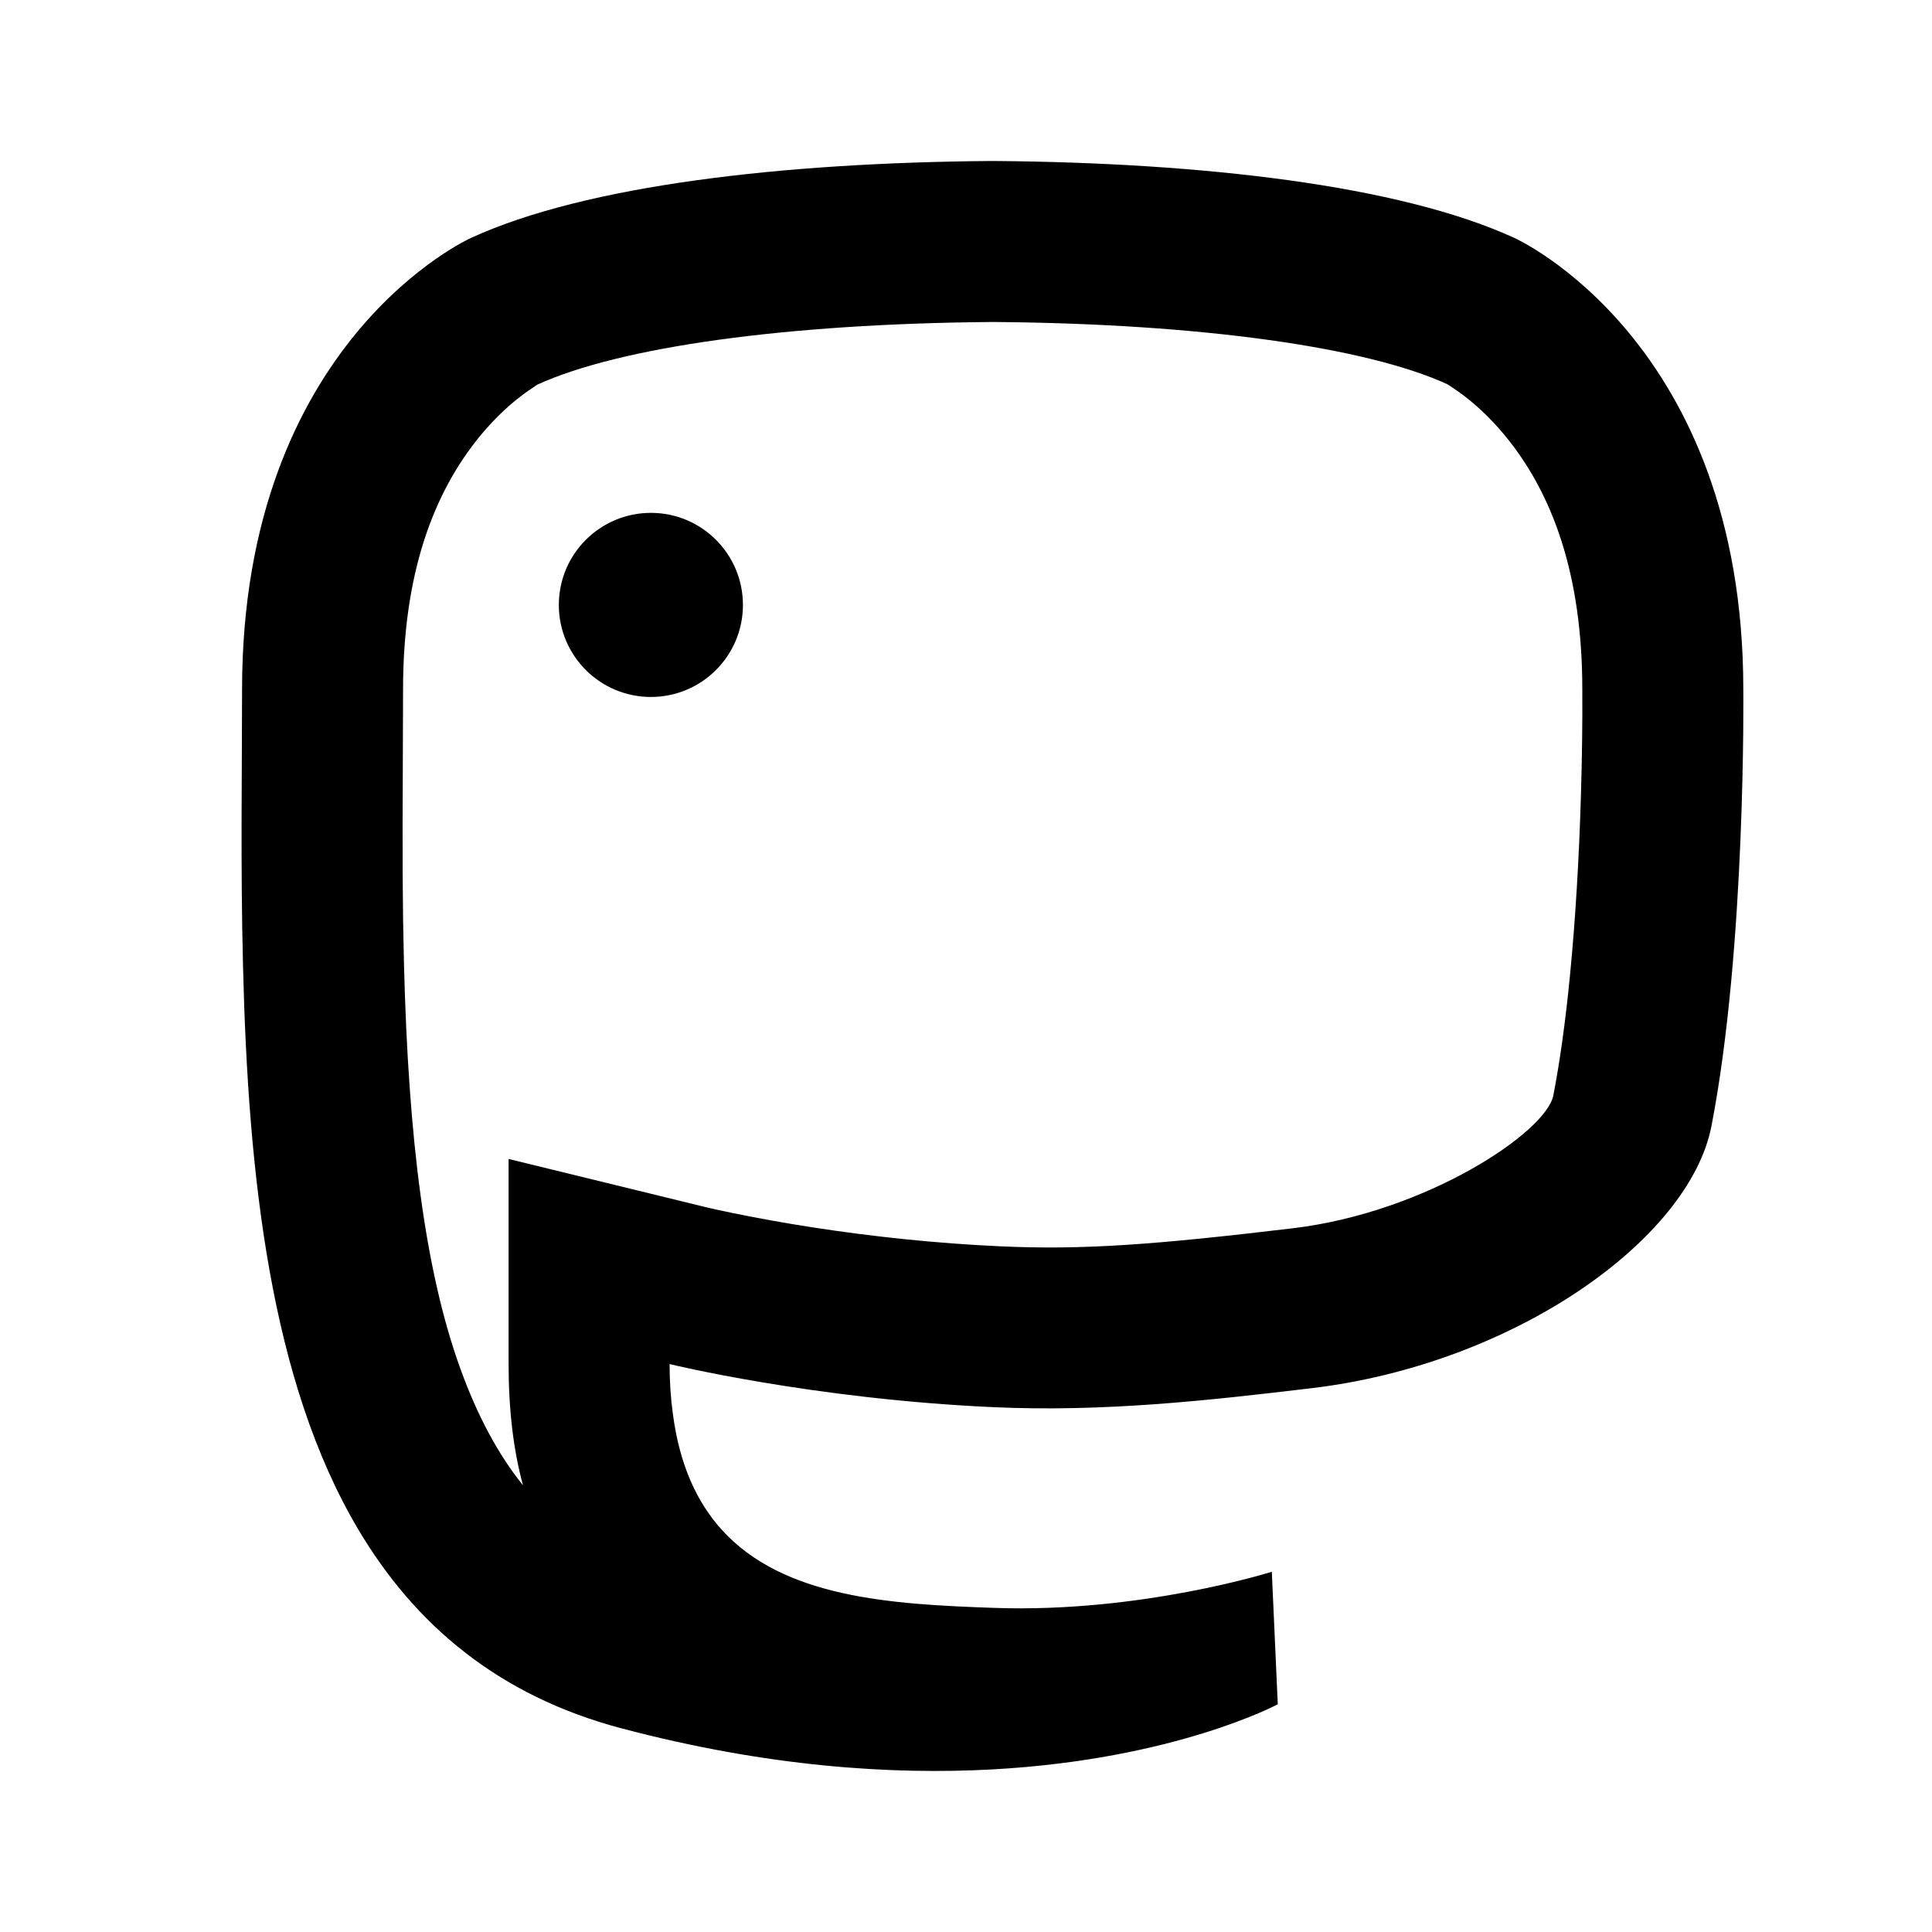
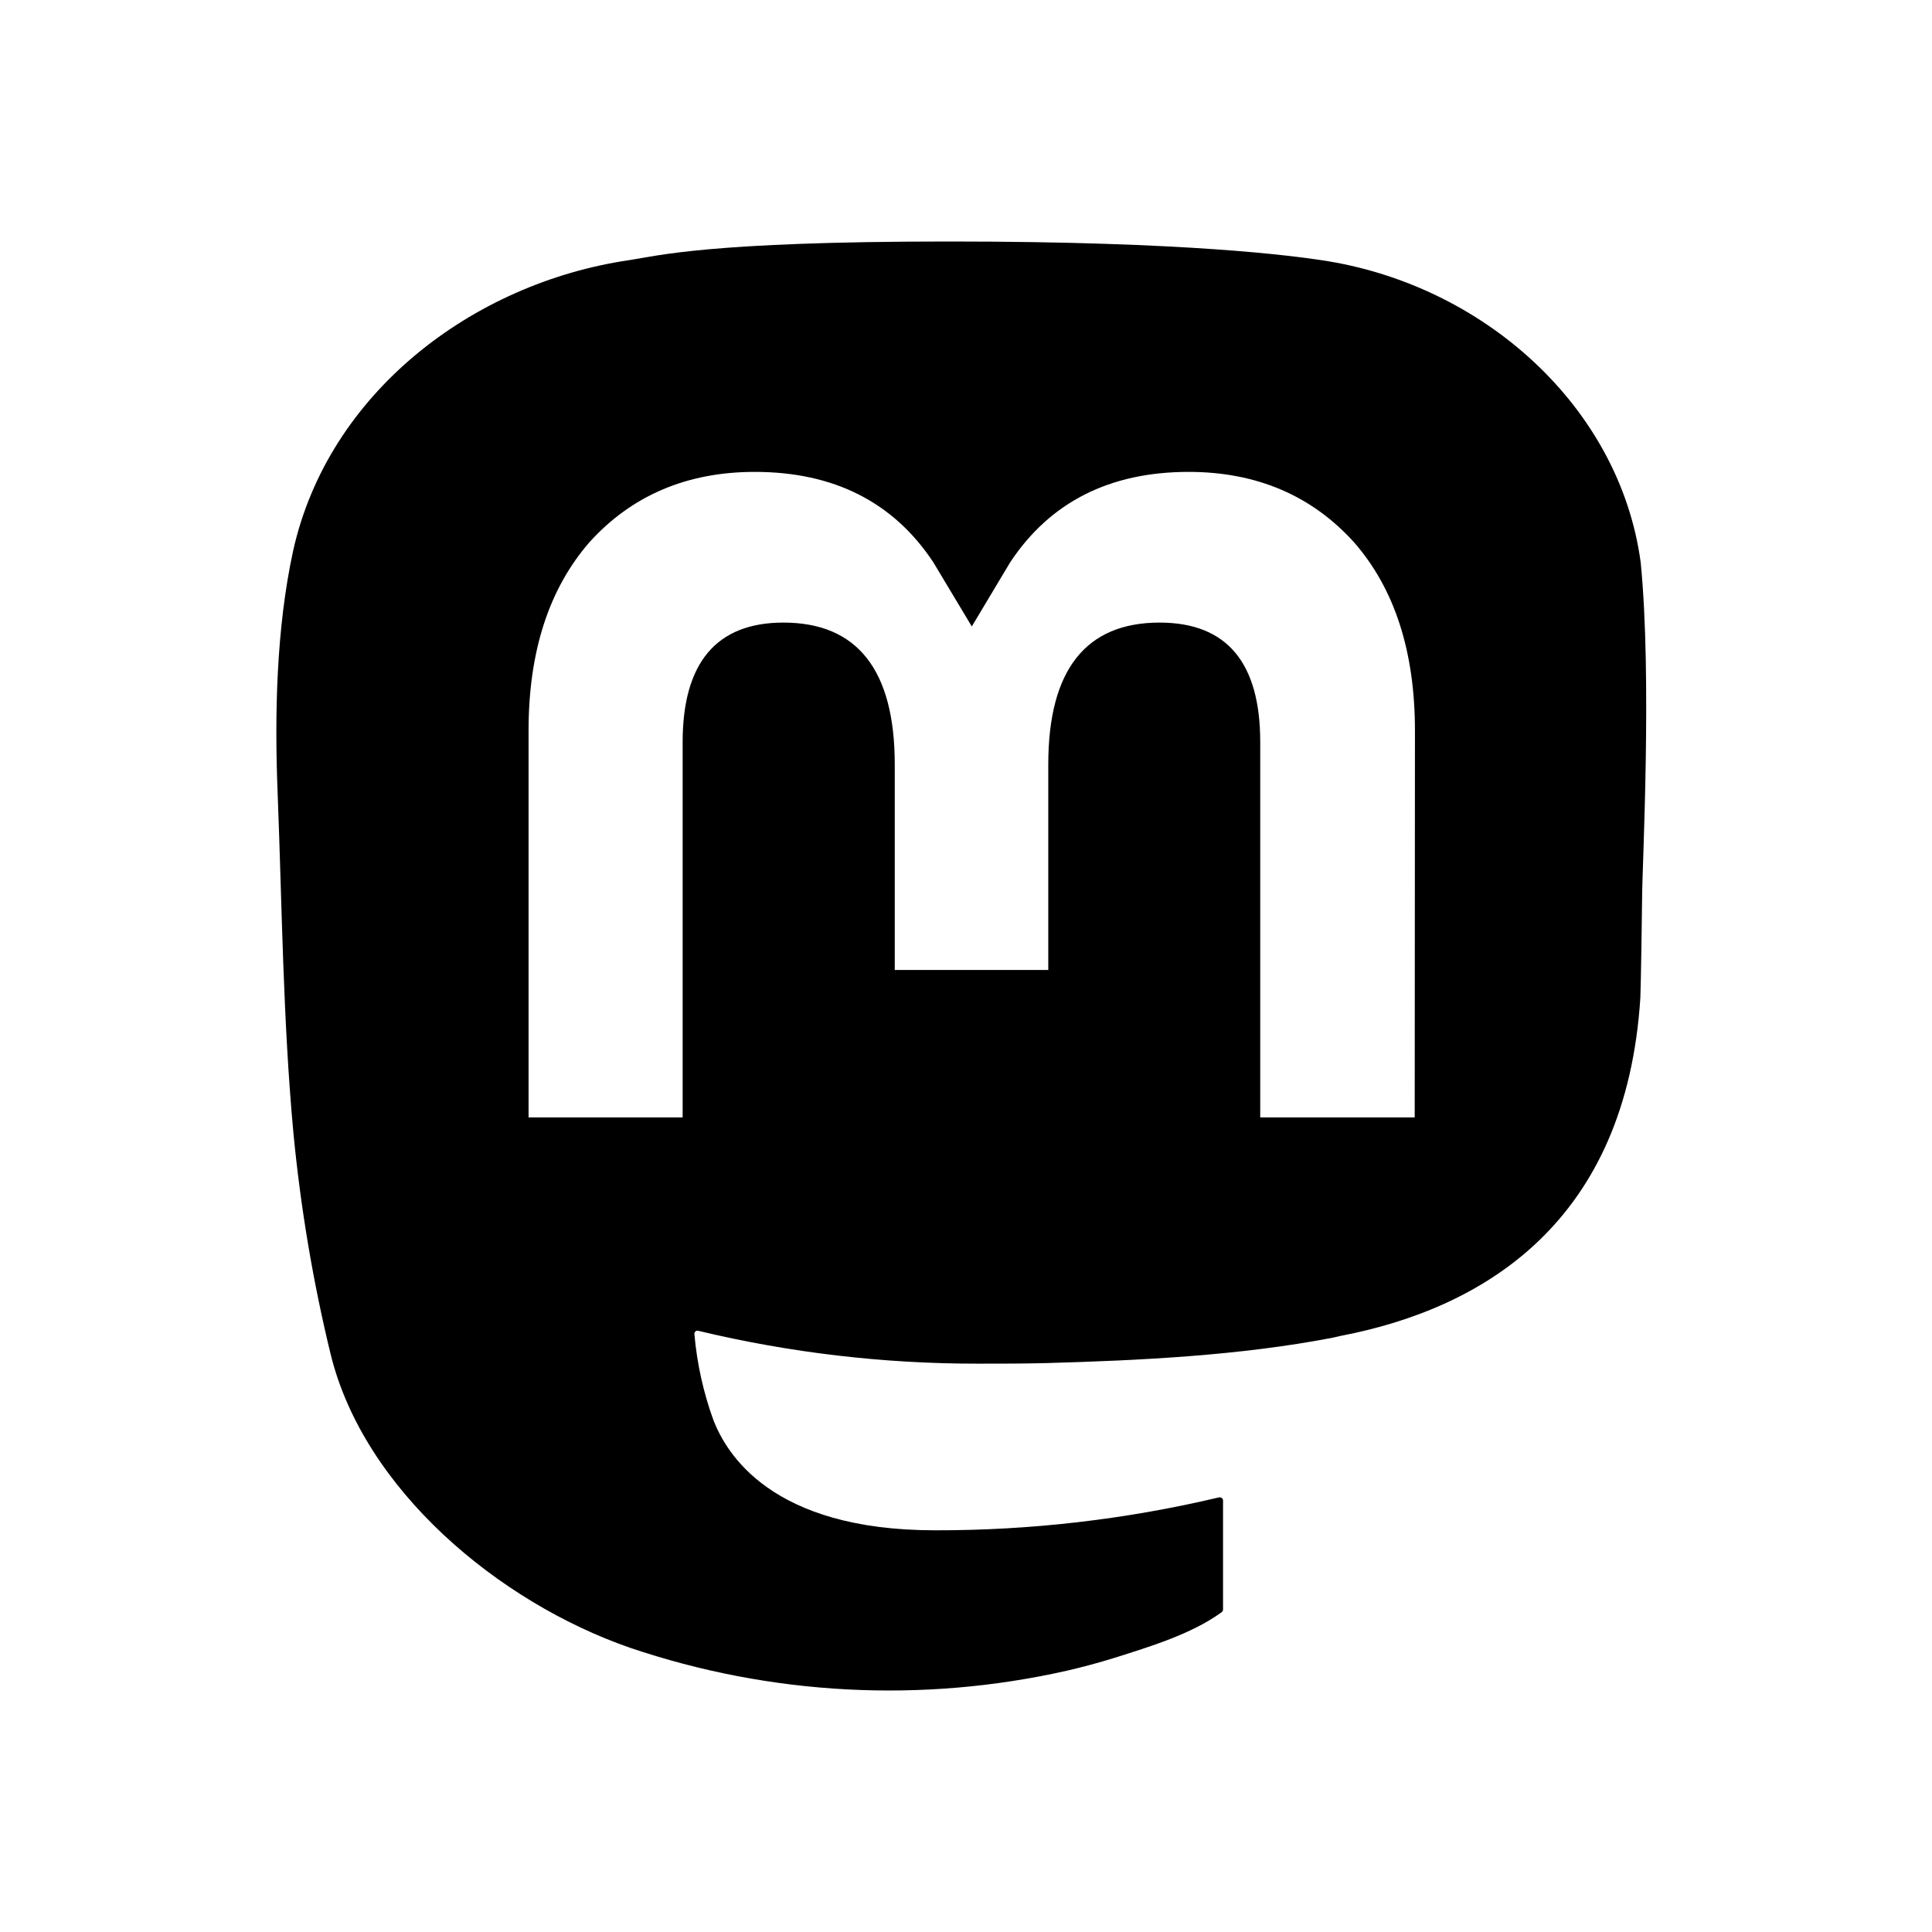
<svg xmlns="http://www.w3.org/2000/svg" viewBox="0 0 24 24" width="18" height="18" fill="currentColor">
-   <path d="M3.019 12.008C2.987 10.748 3.007 9.56 3.007 8.566C3.007 4.228 5.85 2.956 5.85 2.956C7.283 2.298 9.742 2.021 12.299 2H12.362C14.919 2.021 17.38 2.298 18.813 2.956C18.813 2.956 21.656 4.228 21.656 8.566C21.656 8.566 21.692 11.767 21.26 13.99C20.985 15.401 18.803 16.945 16.297 17.244C14.991 17.4 13.704 17.543 12.332 17.48C10.088 17.378 8.318 16.945 8.318 16.945C8.318 17.163 8.332 17.371 8.359 17.566C8.442 18.198 8.657 18.66 8.963 19C9.729 19.85 11.069 19.93 12.358 19.974C14.178 20.037 15.799 19.525 15.799 19.525L15.873 21.171C15.873 21.171 14.6 21.855 12.332 21.98C11.082 22.049 9.529 21.949 7.72 21.47C6.188 21.065 5.152 20.18 4.451 19C3.357 17.157 3.082 14.594 3.019 12.008ZM6.318 16.945V14.397L8.793 15.002C8.841 15.013 8.951 15.038 9.117 15.072C9.405 15.131 9.734 15.191 10.096 15.247C10.848 15.363 11.634 15.446 12.424 15.482C13.443 15.529 14.325 15.465 16.06 15.258C17.723 15.059 19.208 14.062 19.296 13.608C19.378 13.186 19.447 12.686 19.502 12.126C19.571 11.421 19.616 10.656 19.639 9.881C19.654 9.37 19.658 8.936 19.656 8.625L19.656 8.566C19.656 7.137 19.287 6.128 18.693 5.408C18.501 5.176 18.3 4.994 18.109 4.86C18.018 4.796 17.974 4.771 17.979 4.773C16.966 4.308 14.886 4.021 12.362 4H12.316C9.776 4.021 7.697 4.308 6.666 4.782C6.689 4.771 6.645 4.796 6.554 4.86C6.363 4.994 6.162 5.176 5.97 5.408C5.376 6.128 5.007 7.137 5.007 8.566C5.007 8.798 5.006 8.963 5.004 9.441C4.998 10.624 5 11.226 5.018 11.959C5.072 14.156 5.282 15.794 5.718 17C5.93 17.587 6.19 18.071 6.497 18.451C6.378 18.016 6.318 17.514 6.318 16.945ZM8.086 6.371C8.717 6.371 9.229 6.883 9.229 7.515C9.229 8.146 8.717 8.658 8.086 8.658C7.454 8.658 6.942 8.146 6.942 7.515C6.942 6.883 7.454 6.371 8.086 6.371Z" />
+   <path d="M 20.381 6.984 C 20.119 5.05 18.421 3.526 16.408 3.231 C 16.068 3.181 14.782 3 11.802 3 L 11.779 3 C 8.797 3 8.158 3.18 7.819 3.231 C 5.862 3.518 4.075 4.888 3.641 6.844 C 3.432 7.808 3.41 8.877 3.449 9.856 C 3.504 11.263 3.515 12.665 3.644 14.065 C 3.733 14.995 3.887 15.918 4.108 16.825 C 4.52 18.502 6.188 19.9 7.823 20.468 C 9.573 21.062 11.454 21.161 13.258 20.753 C 13.456 20.707 13.653 20.654 13.846 20.594 C 14.284 20.455 14.798 20.301 15.175 20.028 C 15.185 20.021 15.192 20.009 15.193 19.996 L 15.193 18.639 C 15.193 18.627 15.187 18.616 15.177 18.608 C 15.167 18.601 15.155 18.599 15.143 18.601 C 13.987 18.875 12.803 19.012 11.616 19.01 C 9.572 19.01 9.022 18.047 8.864 17.646 C 8.738 17.3 8.658 16.939 8.626 16.572 C 8.625 16.559 8.63 16.547 8.64 16.539 C 8.65 16.531 8.663 16.528 8.675 16.532 C 9.811 16.804 10.975 16.941 12.145 16.94 C 12.425 16.94 12.705 16.94 12.987 16.933 C 14.162 16.9 15.401 16.84 16.558 16.617 L 16.639 16.598 C 18.464 16.251 20.201 15.159 20.377 12.395 C 20.383 12.286 20.399 11.255 20.399 11.144 C 20.4 10.759 20.524 8.421 20.381 6.984 Z M 17.573 13.881 L 15.655 13.881 L 15.655 9.217 C 15.655 8.235 15.243 7.734 14.405 7.734 C 13.484 7.734 13.022 8.327 13.022 9.497 L 13.022 12.049 L 11.115 12.049 L 11.115 9.497 C 11.115 8.327 10.653 7.734 9.732 7.734 C 8.898 7.734 8.481 8.235 8.48 9.217 L 8.48 13.881 L 6.566 13.881 L 6.566 9.076 C 6.566 8.094 6.819 7.314 7.323 6.735 C 7.844 6.159 8.528 5.862 9.376 5.862 C 10.358 5.862 11.099 6.237 11.594 6.985 L 12.072 7.782 L 12.549 6.985 C 13.044 6.237 13.786 5.862 14.765 5.862 C 15.614 5.862 16.297 6.159 16.819 6.735 C 17.324 7.312 17.577 8.093 17.577 9.076 L 17.574 13.881 Z" />
</svg>
